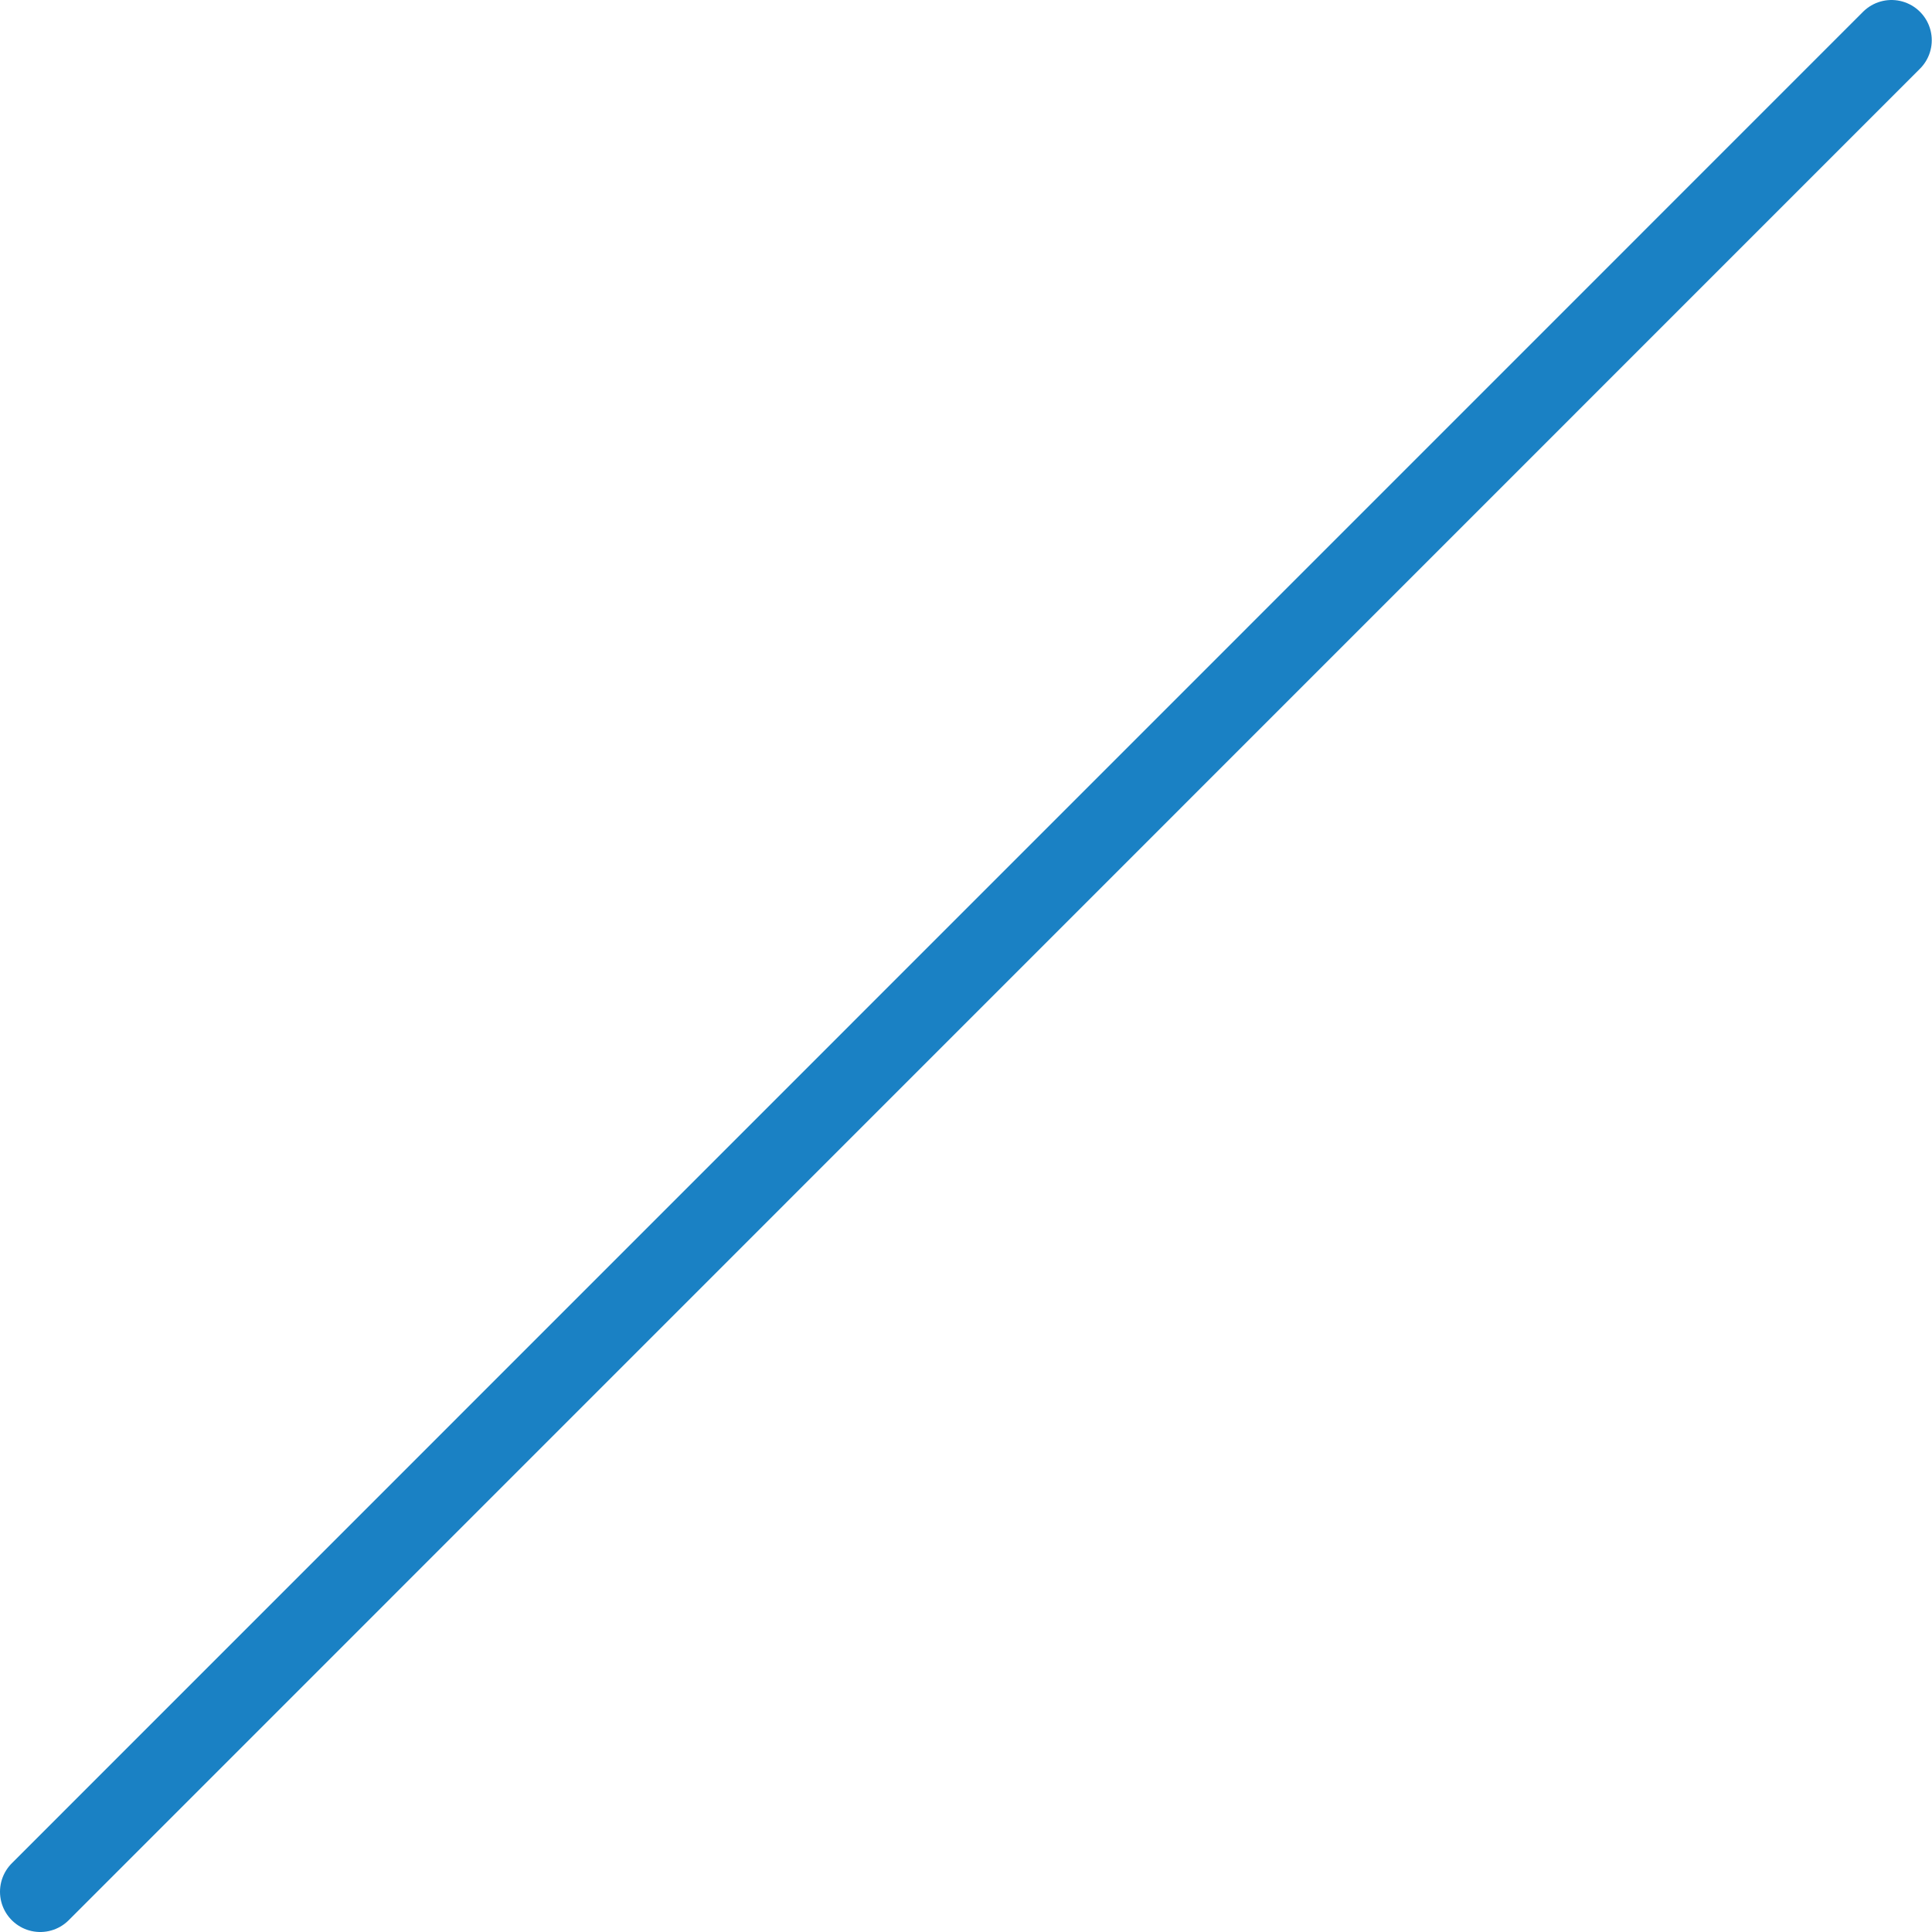
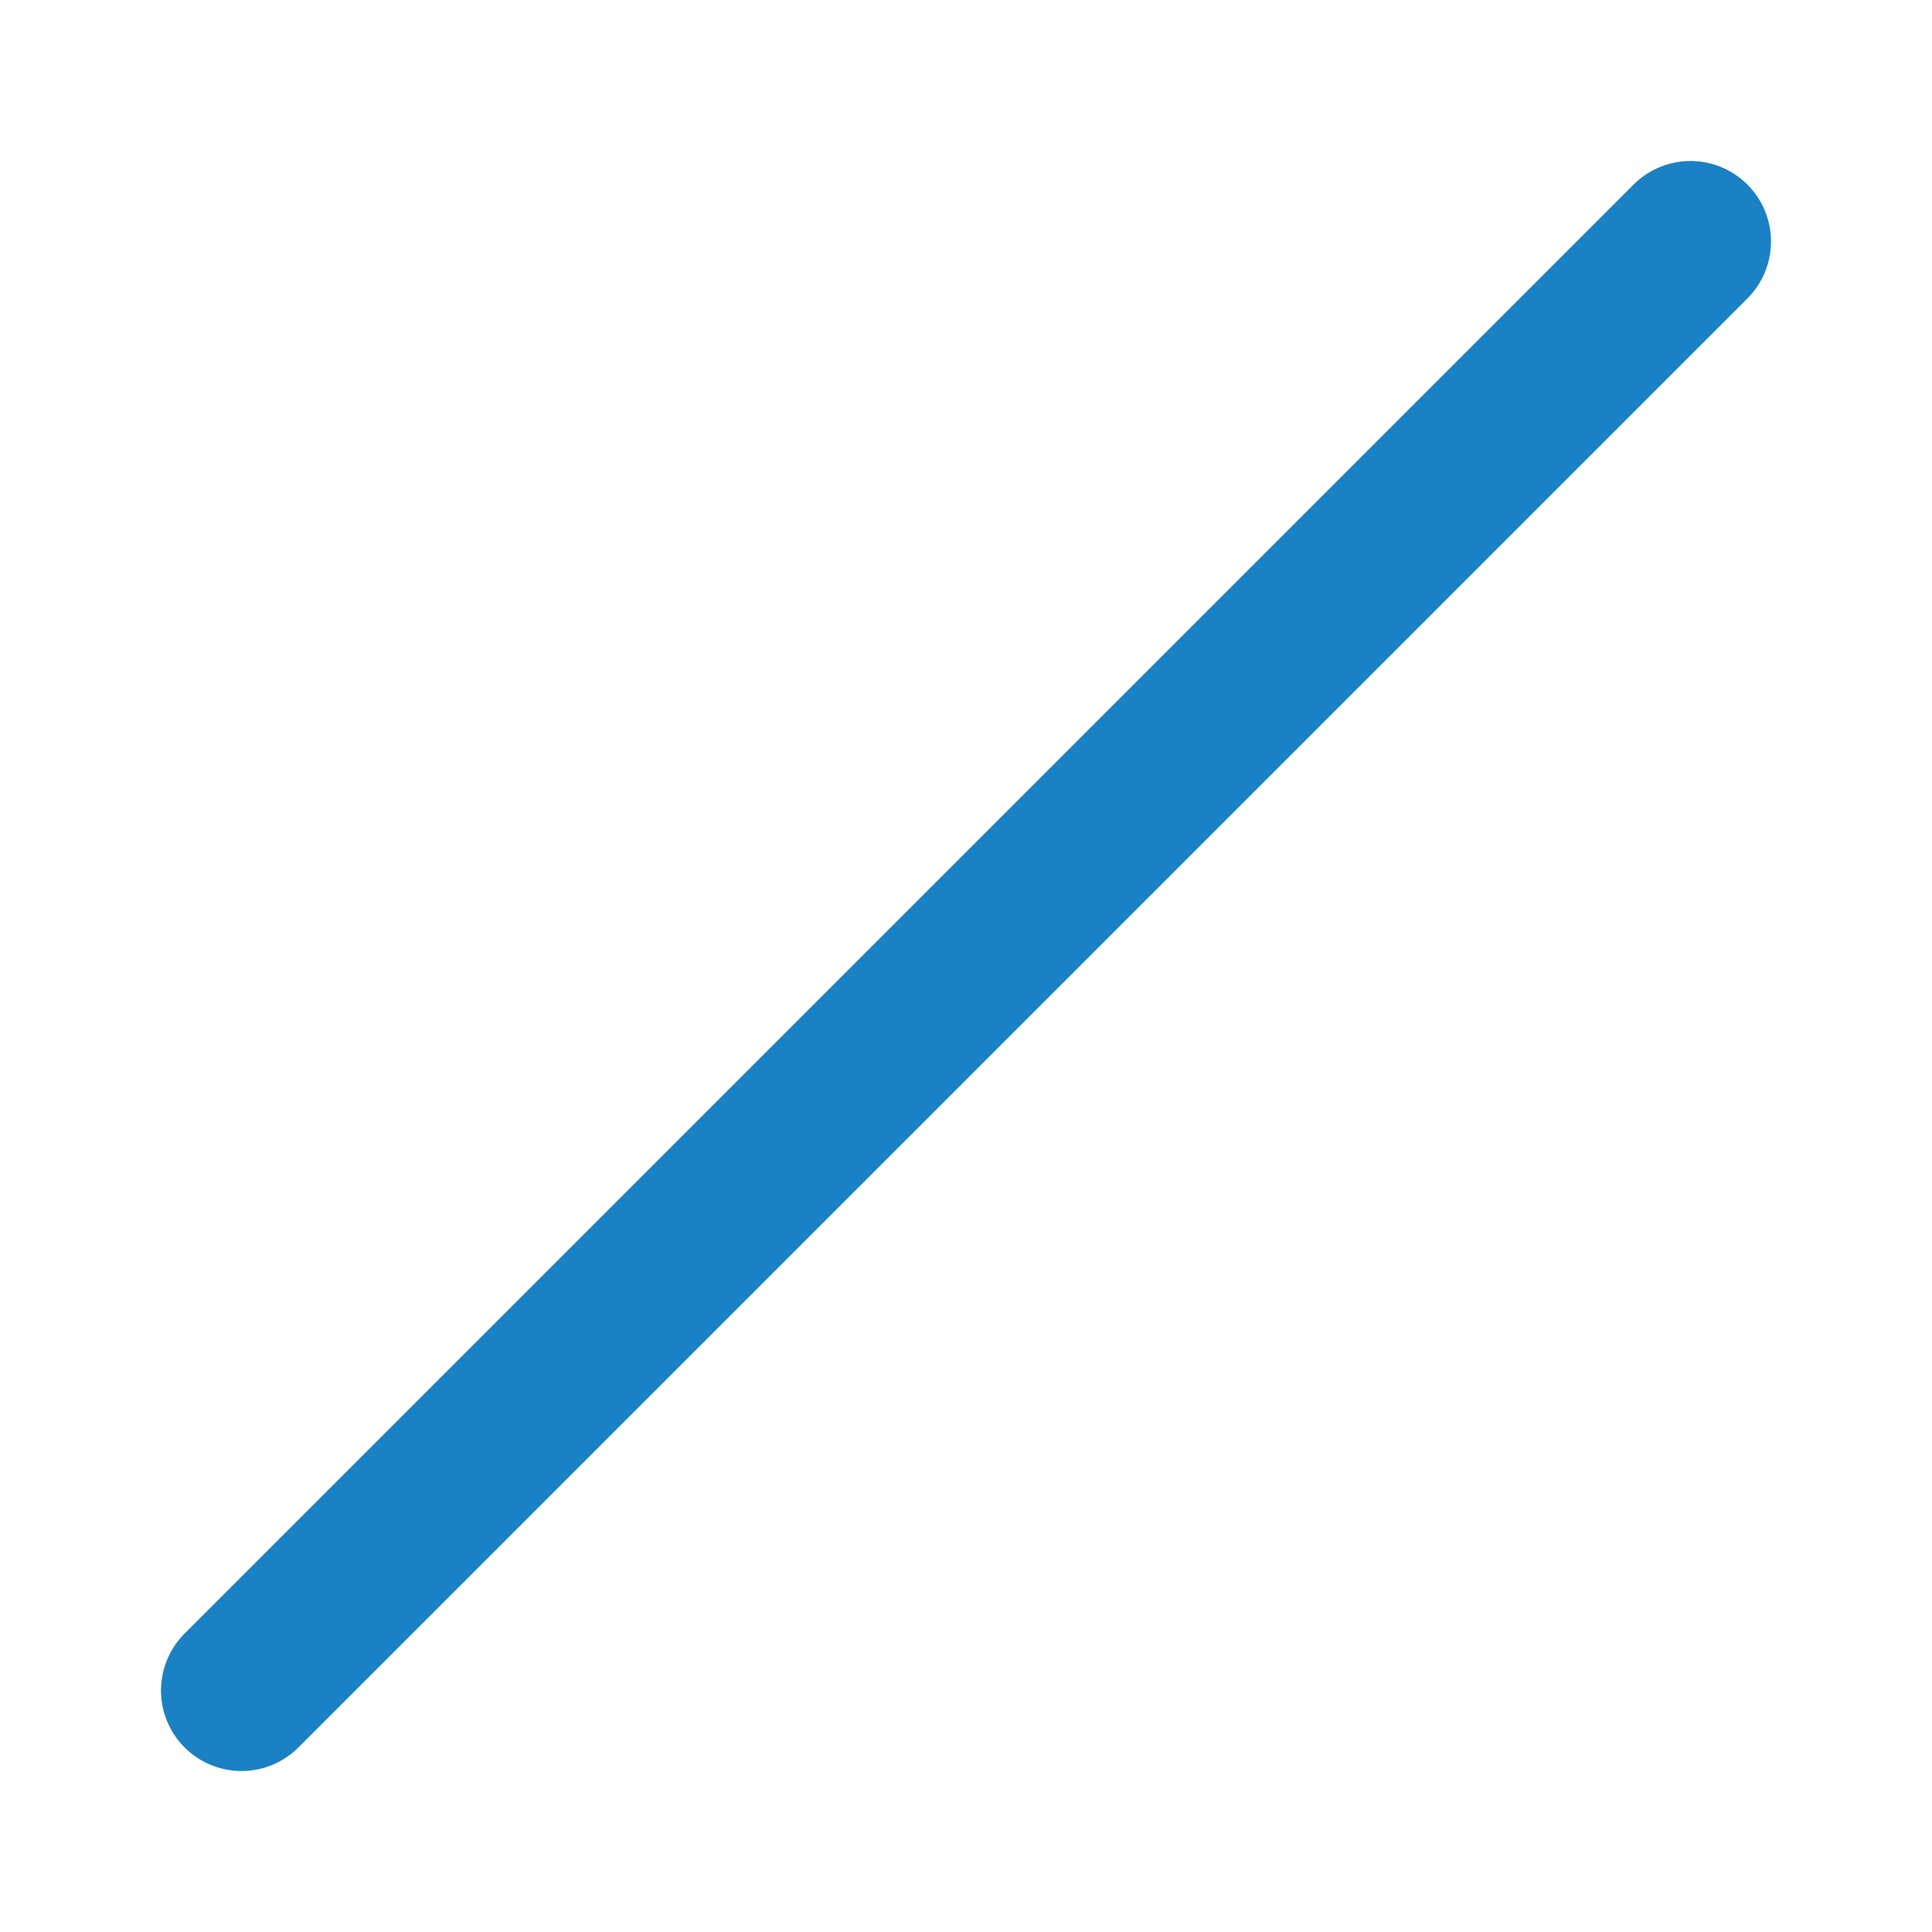
<svg xmlns="http://www.w3.org/2000/svg" id="Слой_1" data-name="Слой 1" viewBox="0 0 24 24" version="1.1">
  <defs id="defs342">
    <style id="style340">.cls-1{fill:none;stroke:#1a81c4;stroke-linecap:round;stroke-linejoin:round;}</style>
  </defs>
-   <line class="cls-1" x1="23.497" y1="0.5" x2="0.5" y2="23.5" id="line346" />
+   <path id="line346" style="fill:none;stroke:#1a81c4;stroke-width:2;stroke-linecap:round;stroke-linejoin:round;stroke-miterlimit:4;stroke-dasharray:none" d="M 21,3 3,21" class="cls-1" />
</svg>
